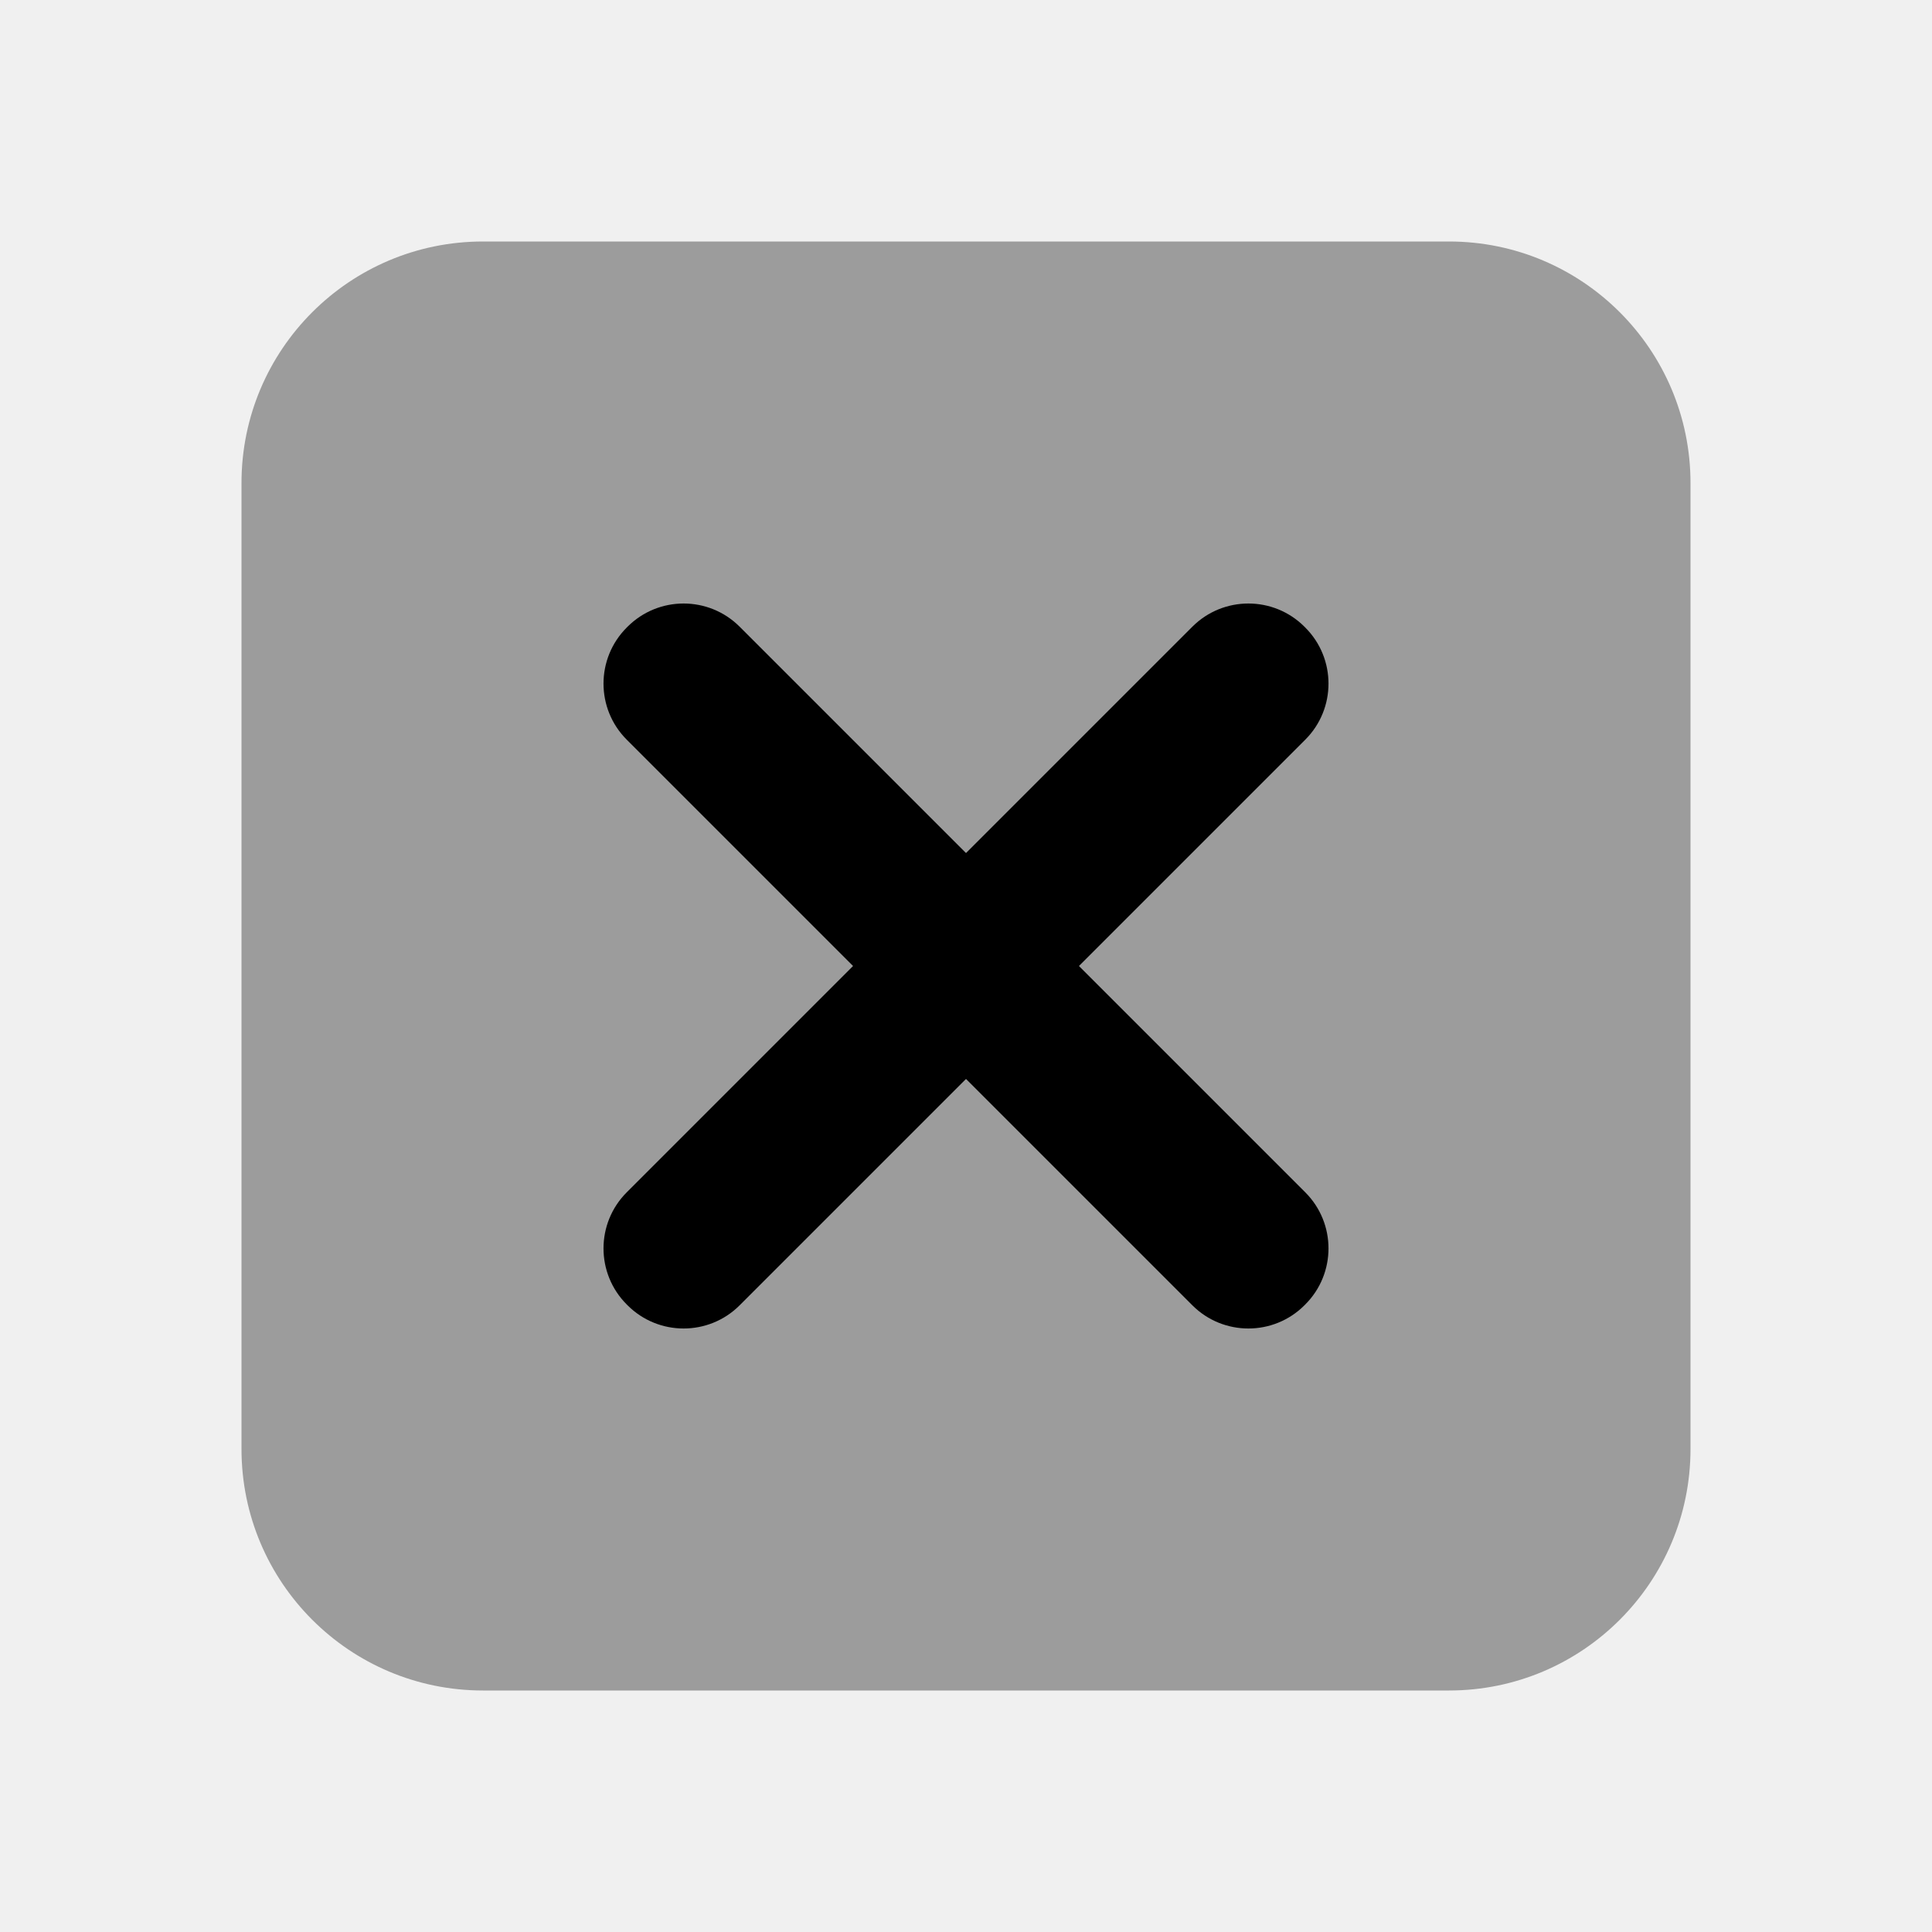
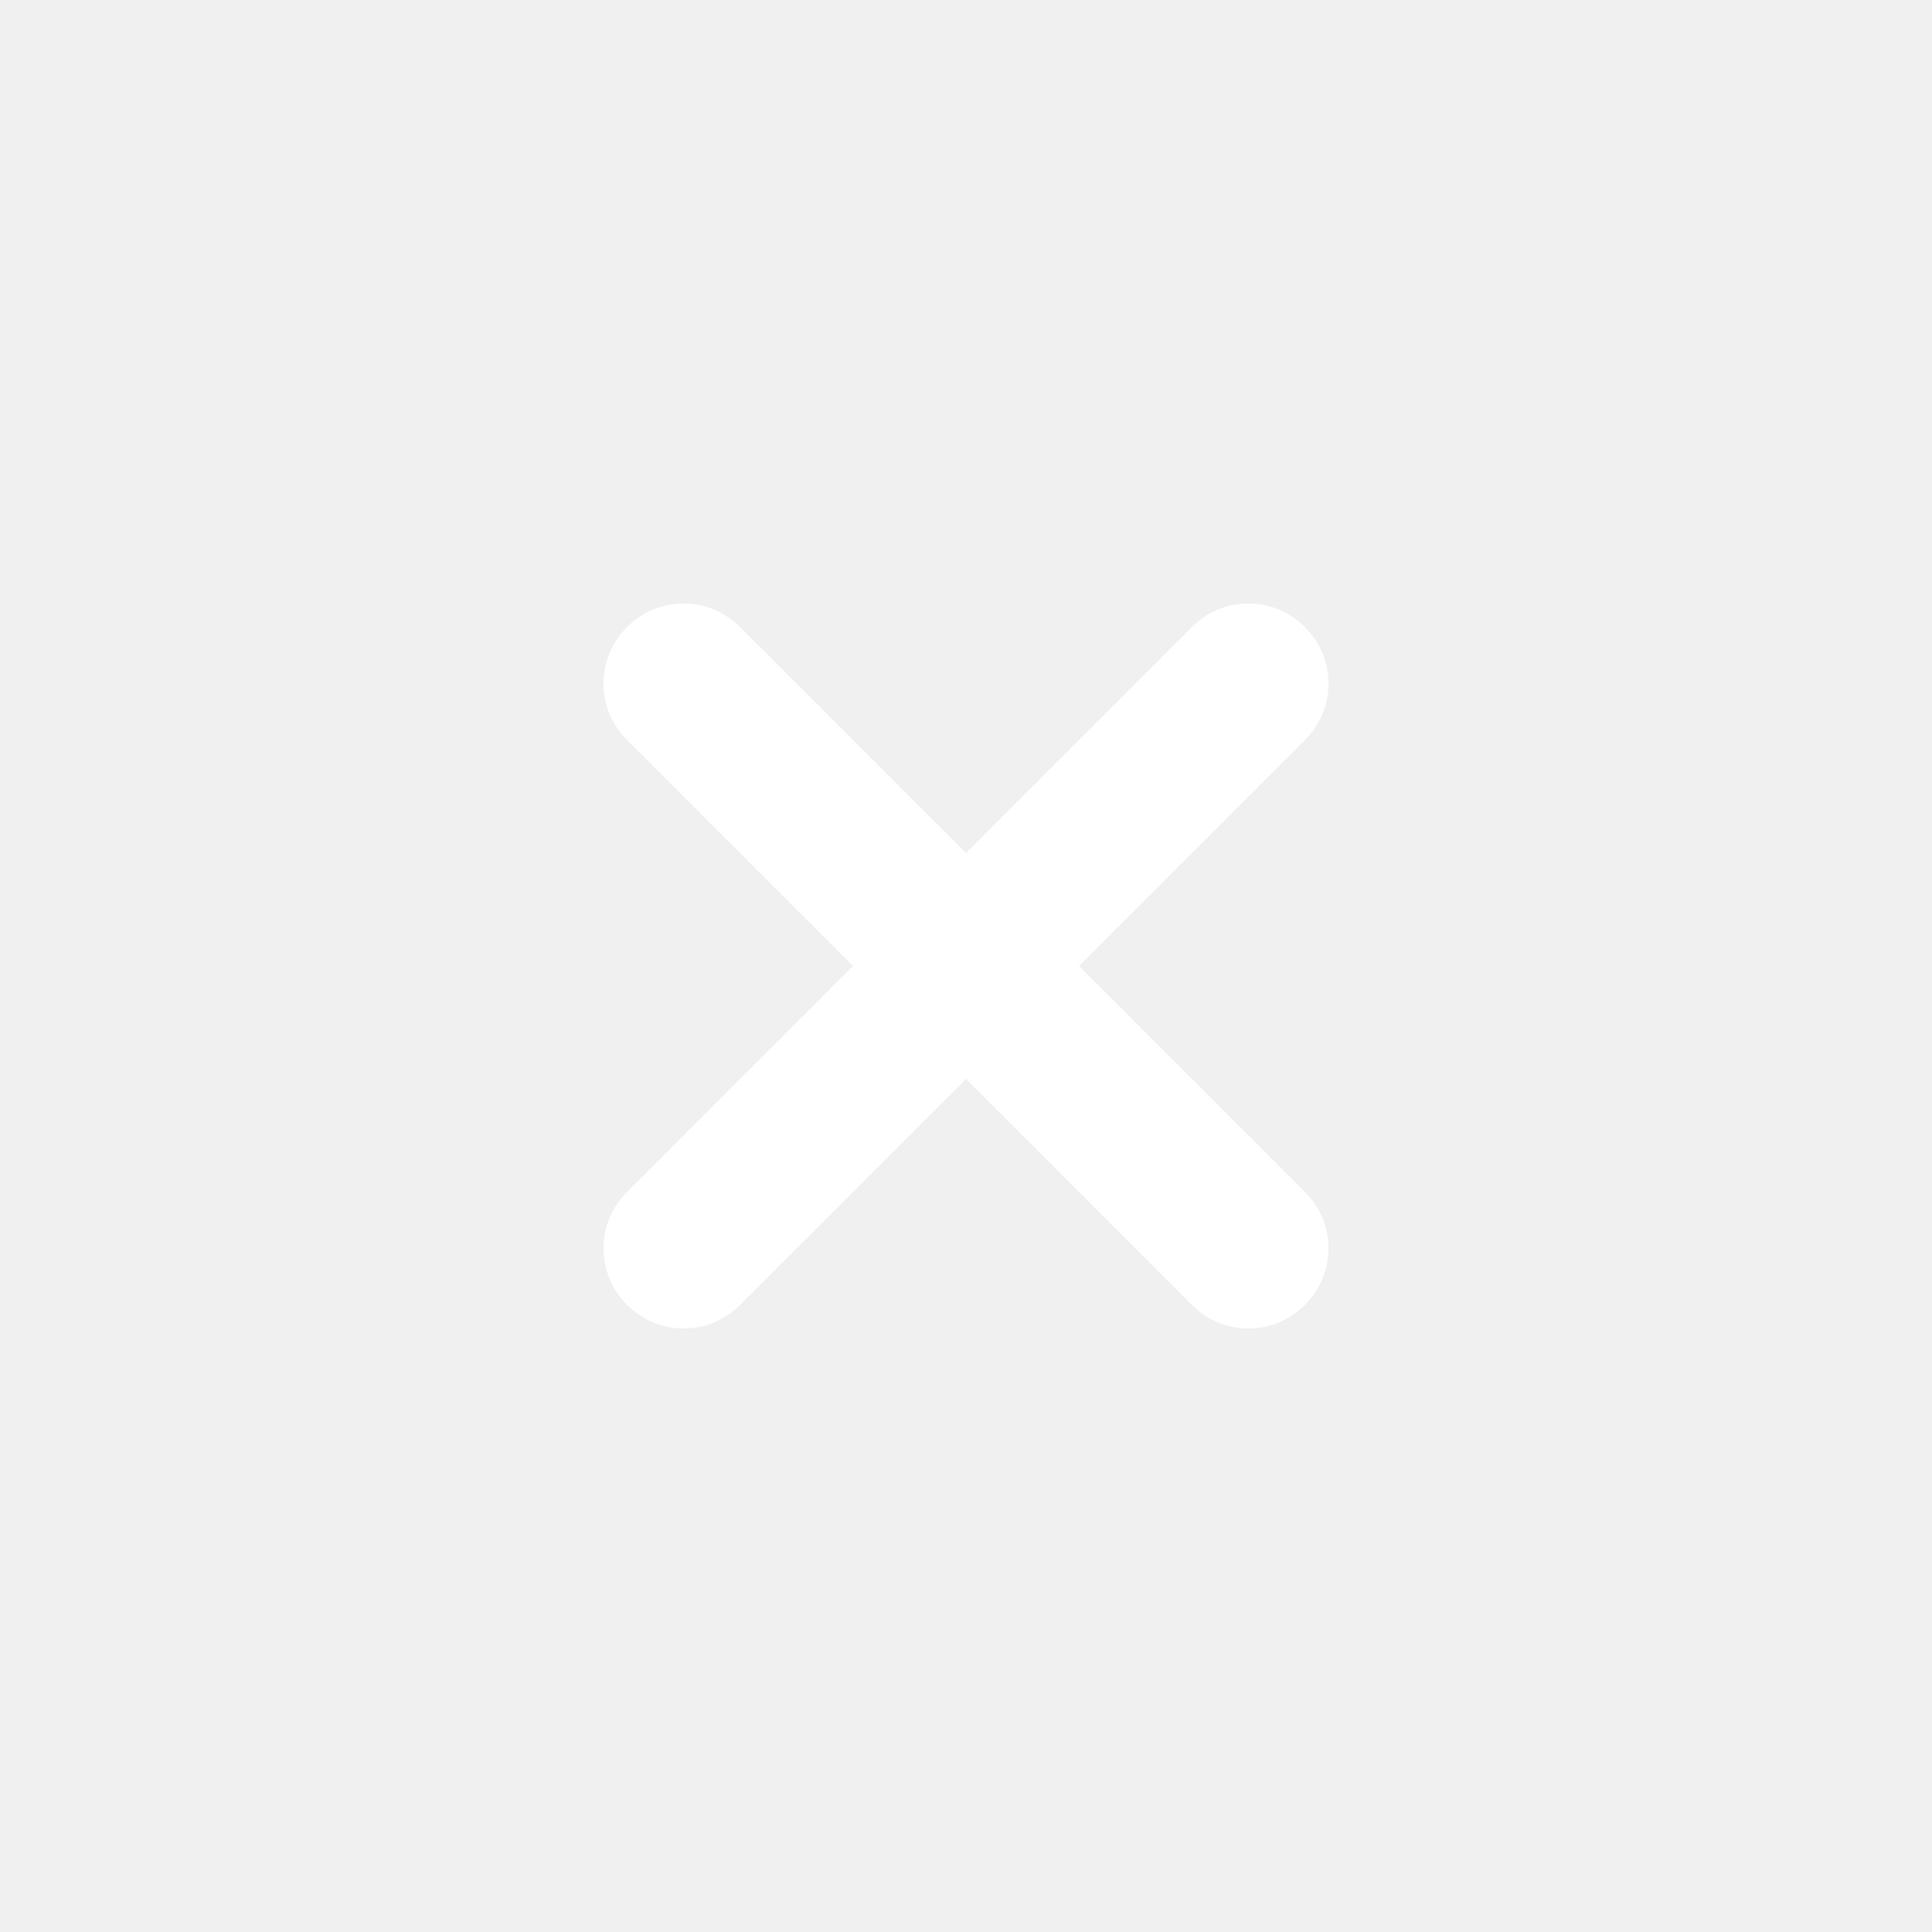
<svg xmlns="http://www.w3.org/2000/svg" viewBox="0 0 24 24" width="24px" height="24px">
-   <path d="M18,21H6c-1.657,0-3-1.343-3-3V6c0-1.657,1.343-3,3-3h12c1.657,0,3,1.343,3,3v12 C21,19.657,19.657,21,18,21z" opacity=".35" />
-   <path d="M14.812,16.215L7.785,9.188c-0.384-0.384-0.384-1.008,0-1.392l0.011-0.011c0.384-0.384,1.008-0.384,1.392,0l7.027,7.027 c0.384,0.384,0.384,1.008,0,1.392l-0.011,0.011C15.82,16.599,15.196,16.599,14.812,16.215z" />
-   <path d="M7.785,14.812l7.027-7.027c0.384-0.384,1.008-0.384,1.392,0l0.011,0.011c0.384,0.384,0.384,1.008,0,1.392l-7.027,7.027 c-0.384,0.384-1.008,0.384-1.392,0l-0.011-0.011C7.401,15.82,7.401,15.196,7.785,14.812z" />
+   <path d="M14.812,16.215L7.785,9.188c-0.384-0.384-0.384-1.008,0-1.392l0.011-0.011c0.384-0.384,1.008-0.384,1.392,0l7.027,7.027 c0.384,0.384,0.384,1.008,0,1.392l-0.011,0.011C15.82,16.599,15.196,16.599,14.812,16.215z" fill="#fff" />
+   <path d="M7.785,14.812l7.027-7.027c0.384-0.384,1.008-0.384,1.392,0l0.011,0.011c0.384,0.384,0.384,1.008,0,1.392l-7.027,7.027 c-0.384,0.384-1.008,0.384-1.392,0l-0.011-0.011C7.401,15.82,7.401,15.196,7.785,14.812z" fill="#fff" />
</svg>
